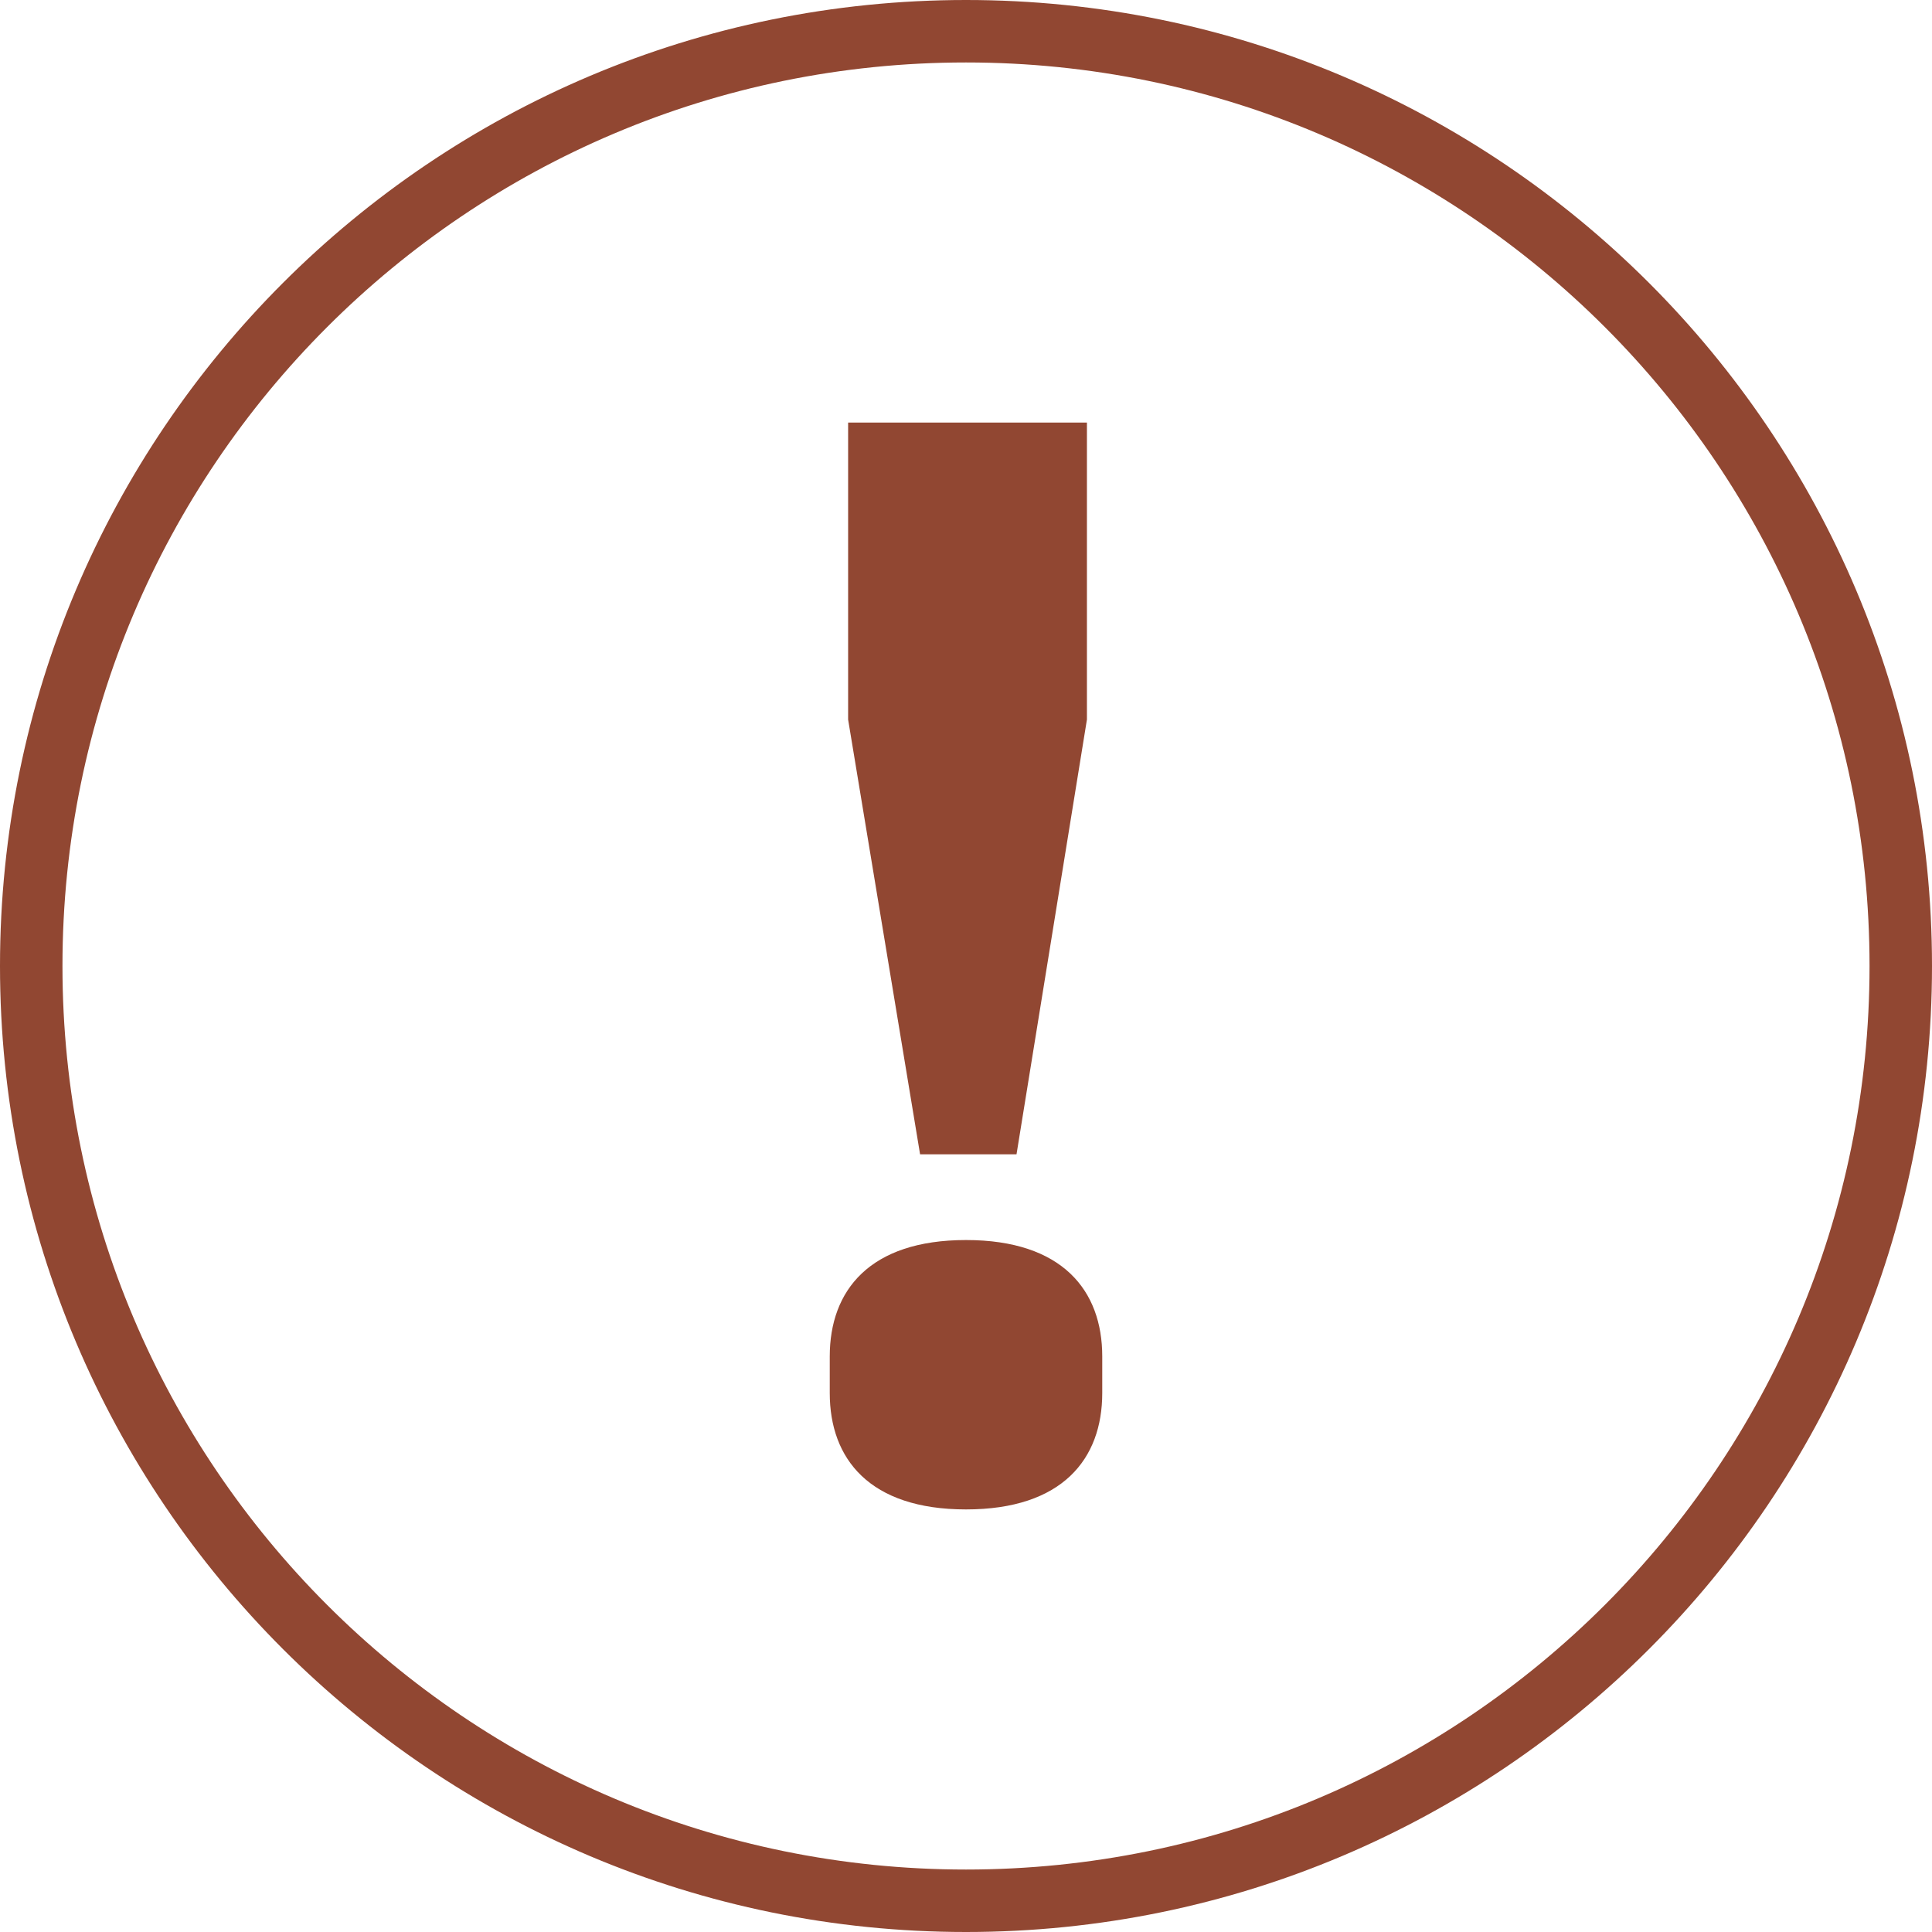
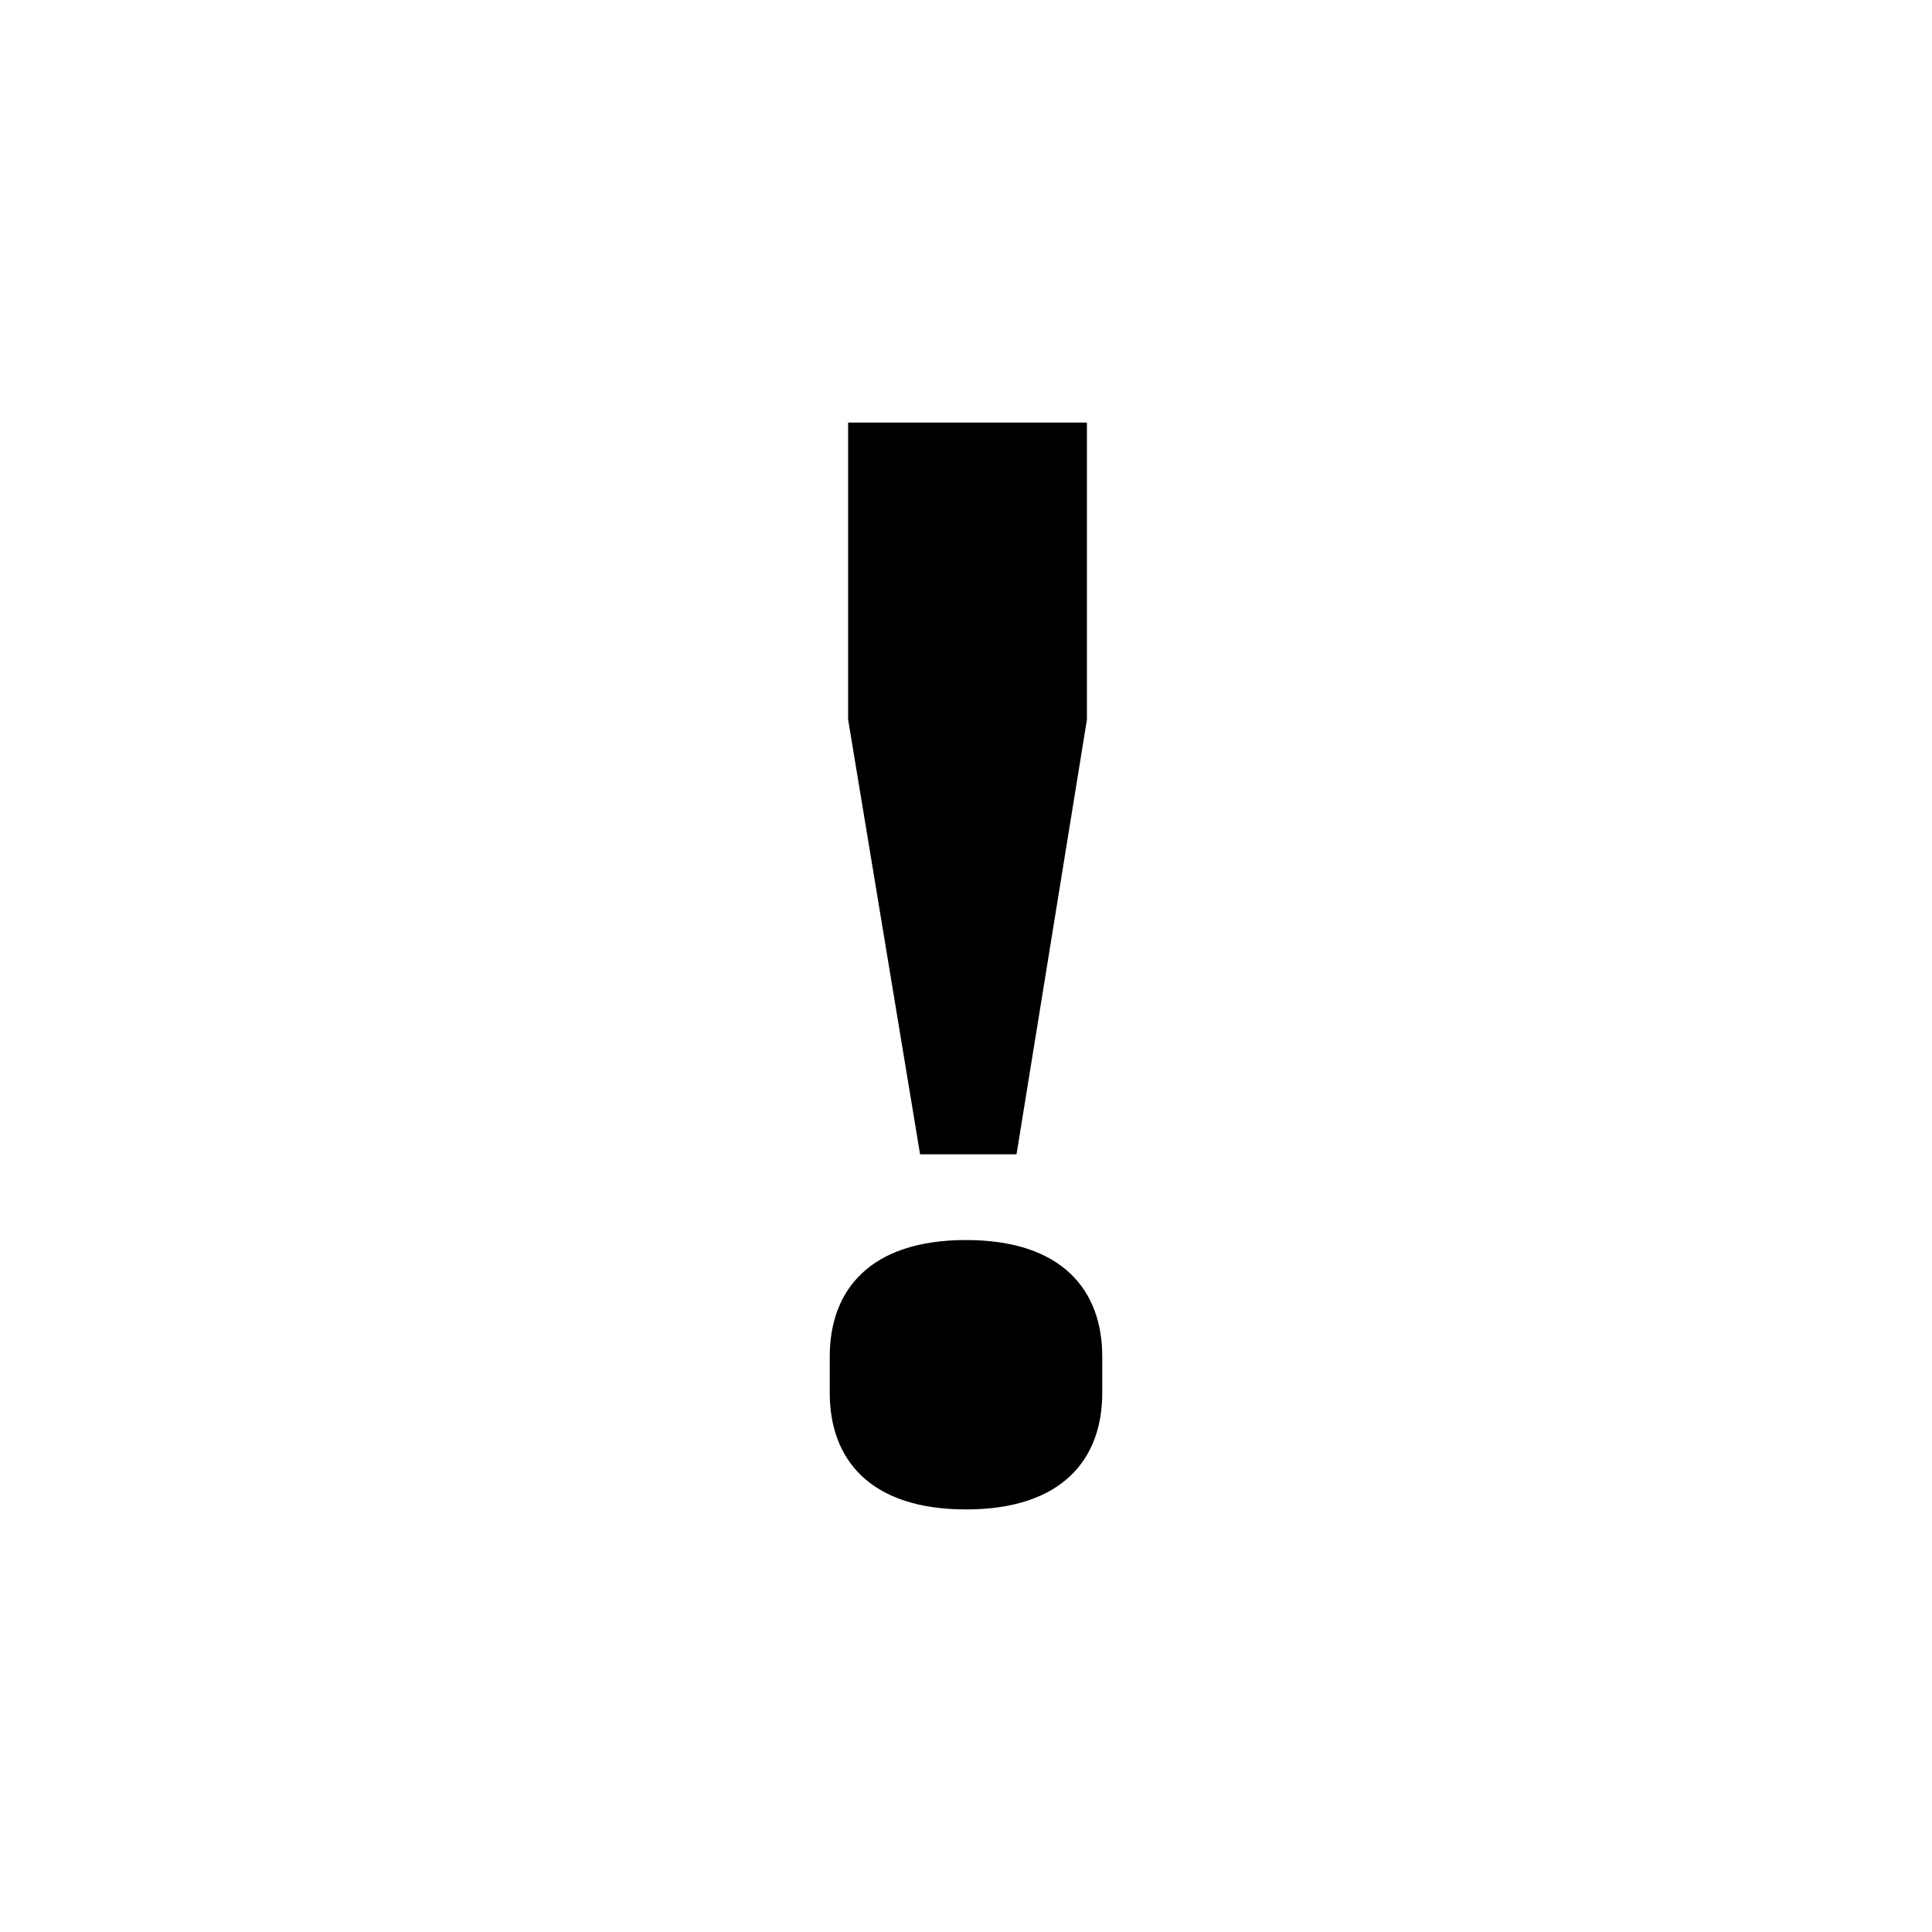
<svg xmlns="http://www.w3.org/2000/svg" id="Layer_1" viewBox="0 0 773.26 773.26">
  <defs>
-     <style>.cls-1{fill:none;stroke:#914732;stroke-miterlimit:10;stroke-width:25px;}.cls-2{fill:#914732;}</style>
+     <style>.cls-1{fill:none;stroke:inherit;stroke-miterlimit:10;stroke-width:25px;}.cls-2{fill:#inherit;}</style>
  </defs>
  <circle class="cls-1" cx="386.63" cy="386.63" r="374.13" />
  <path class="cls-2" d="M332.1,557.57v-14.7c0-26.35,15.93-46.56,54.53-46.56s54.53,20.22,54.53,46.56v14.7c0,26.35-15.93,46.56-54.53,46.56s-54.53-20.22-54.53-46.56Zm36.15-95.58l-28.8-174v-118.86h95.58v118.86l-28.18,174h-38.6Z" />
</svg>
